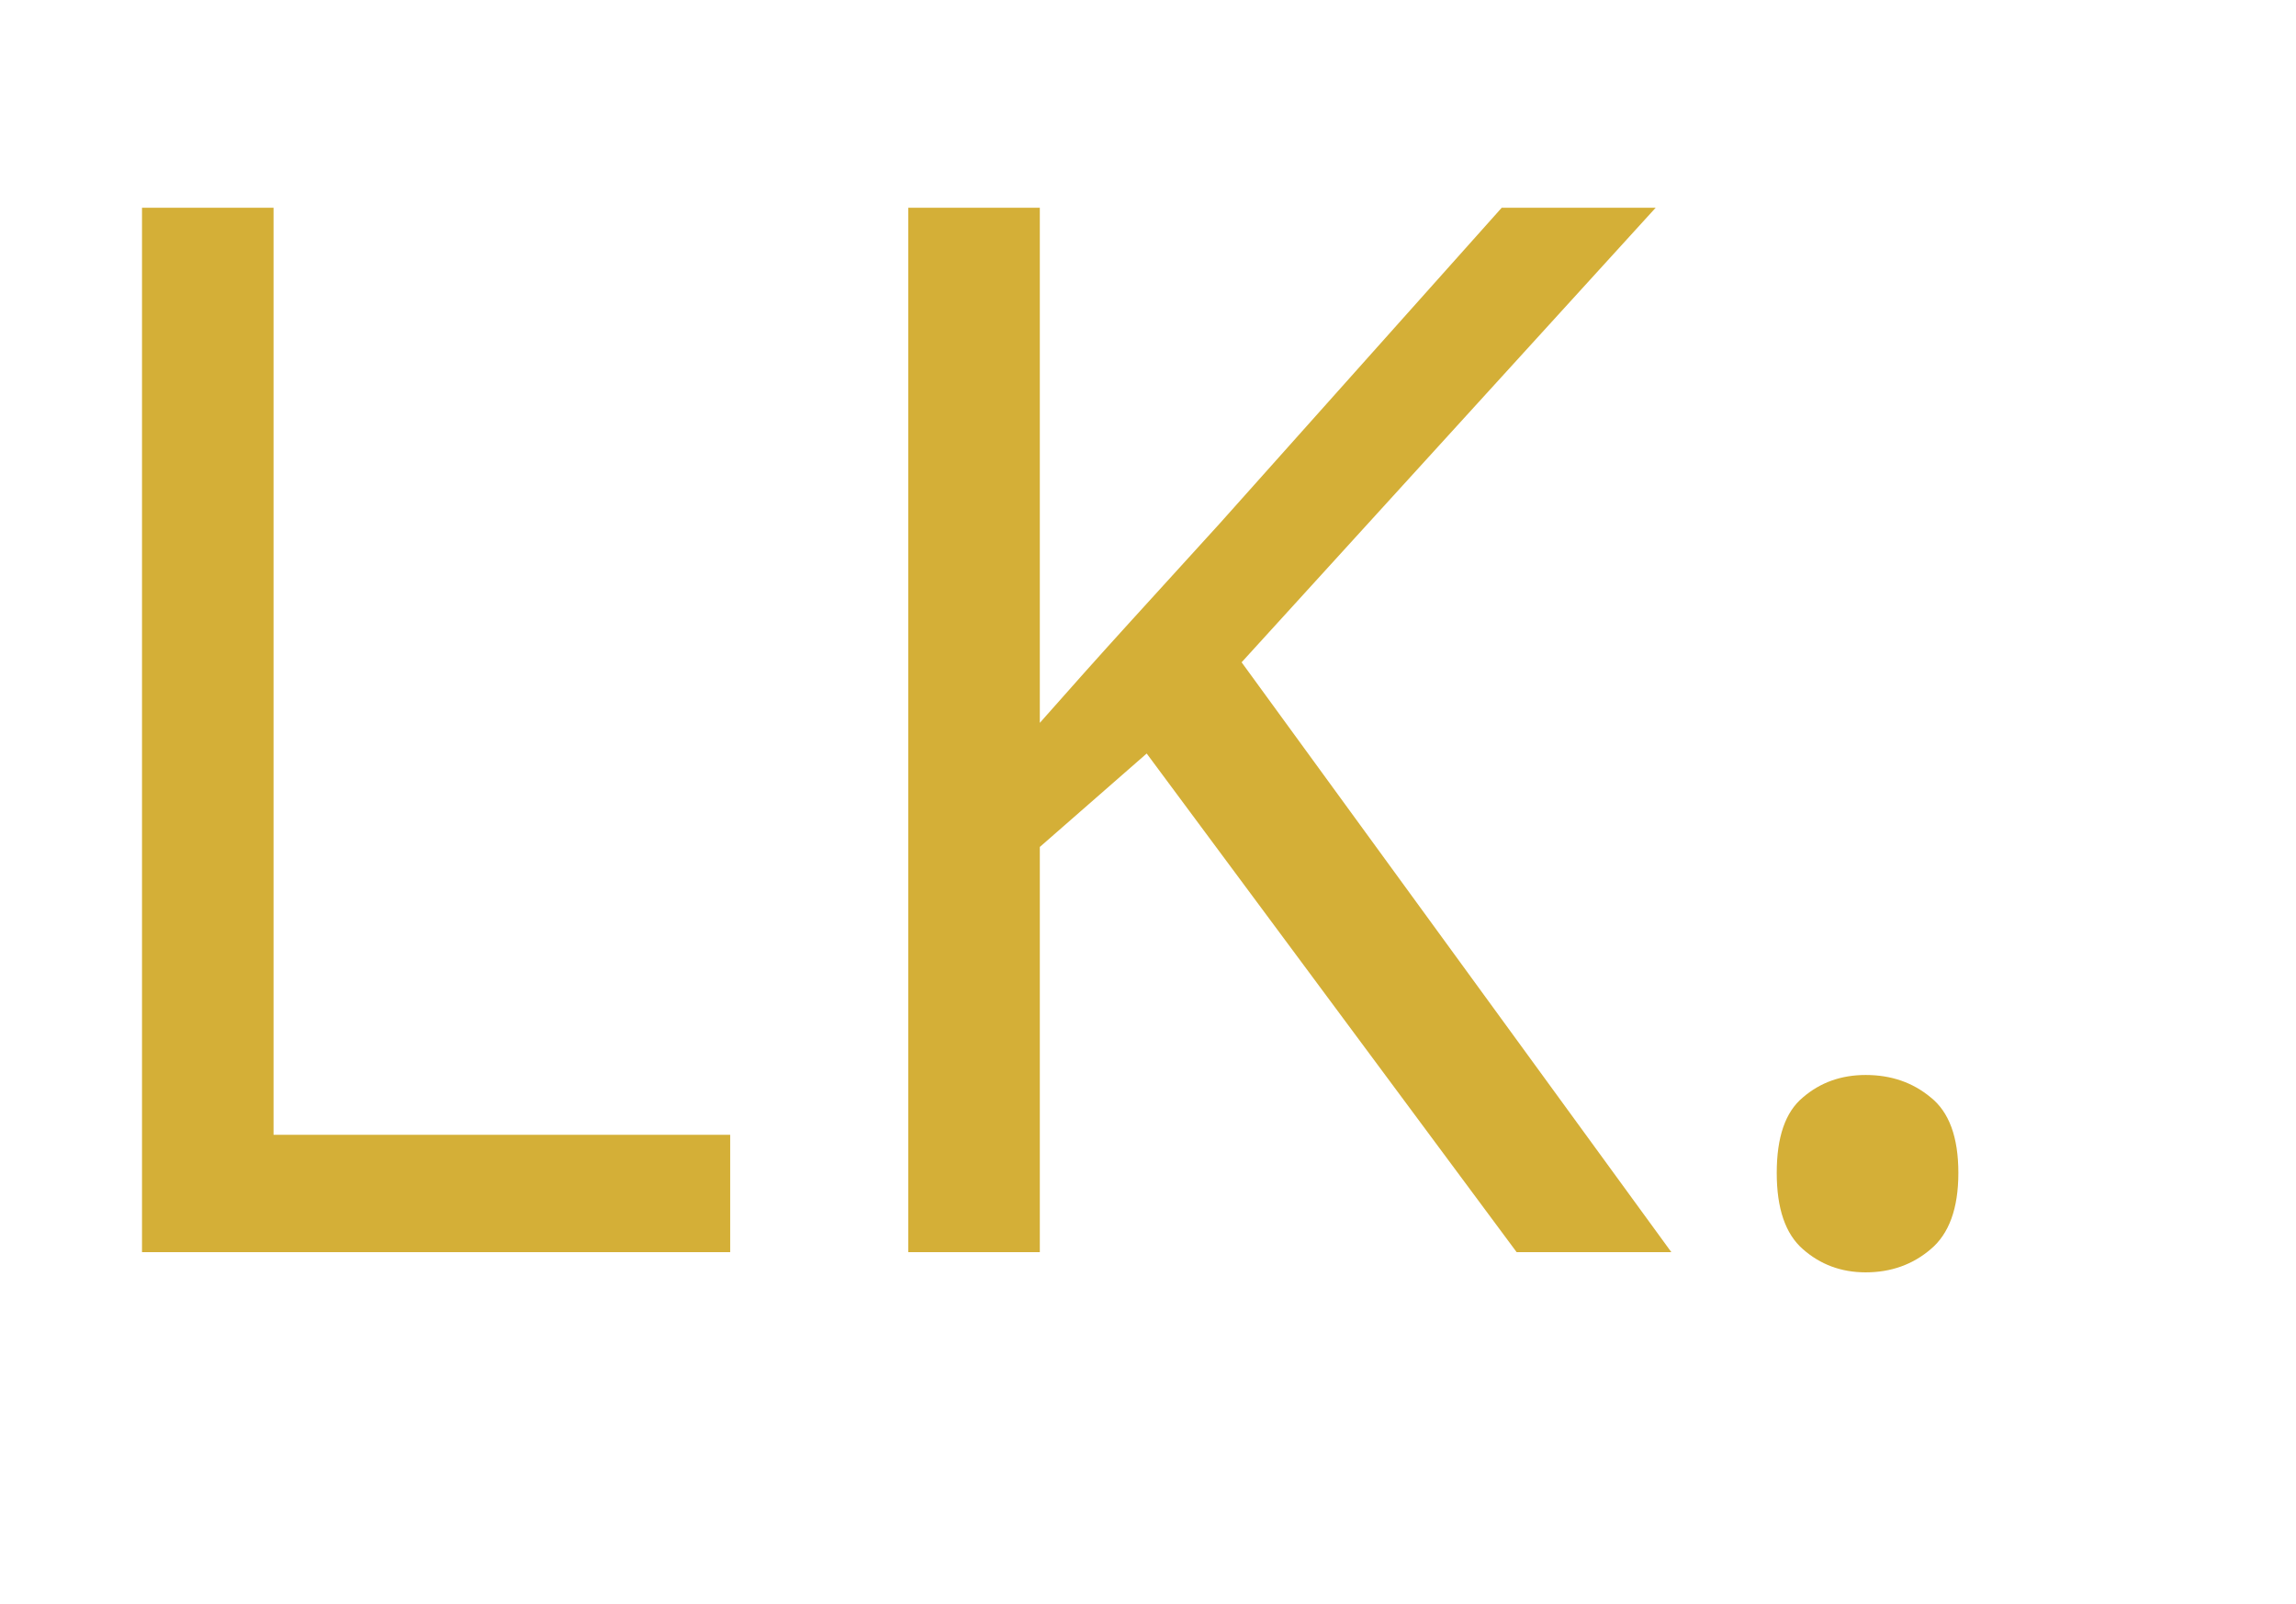
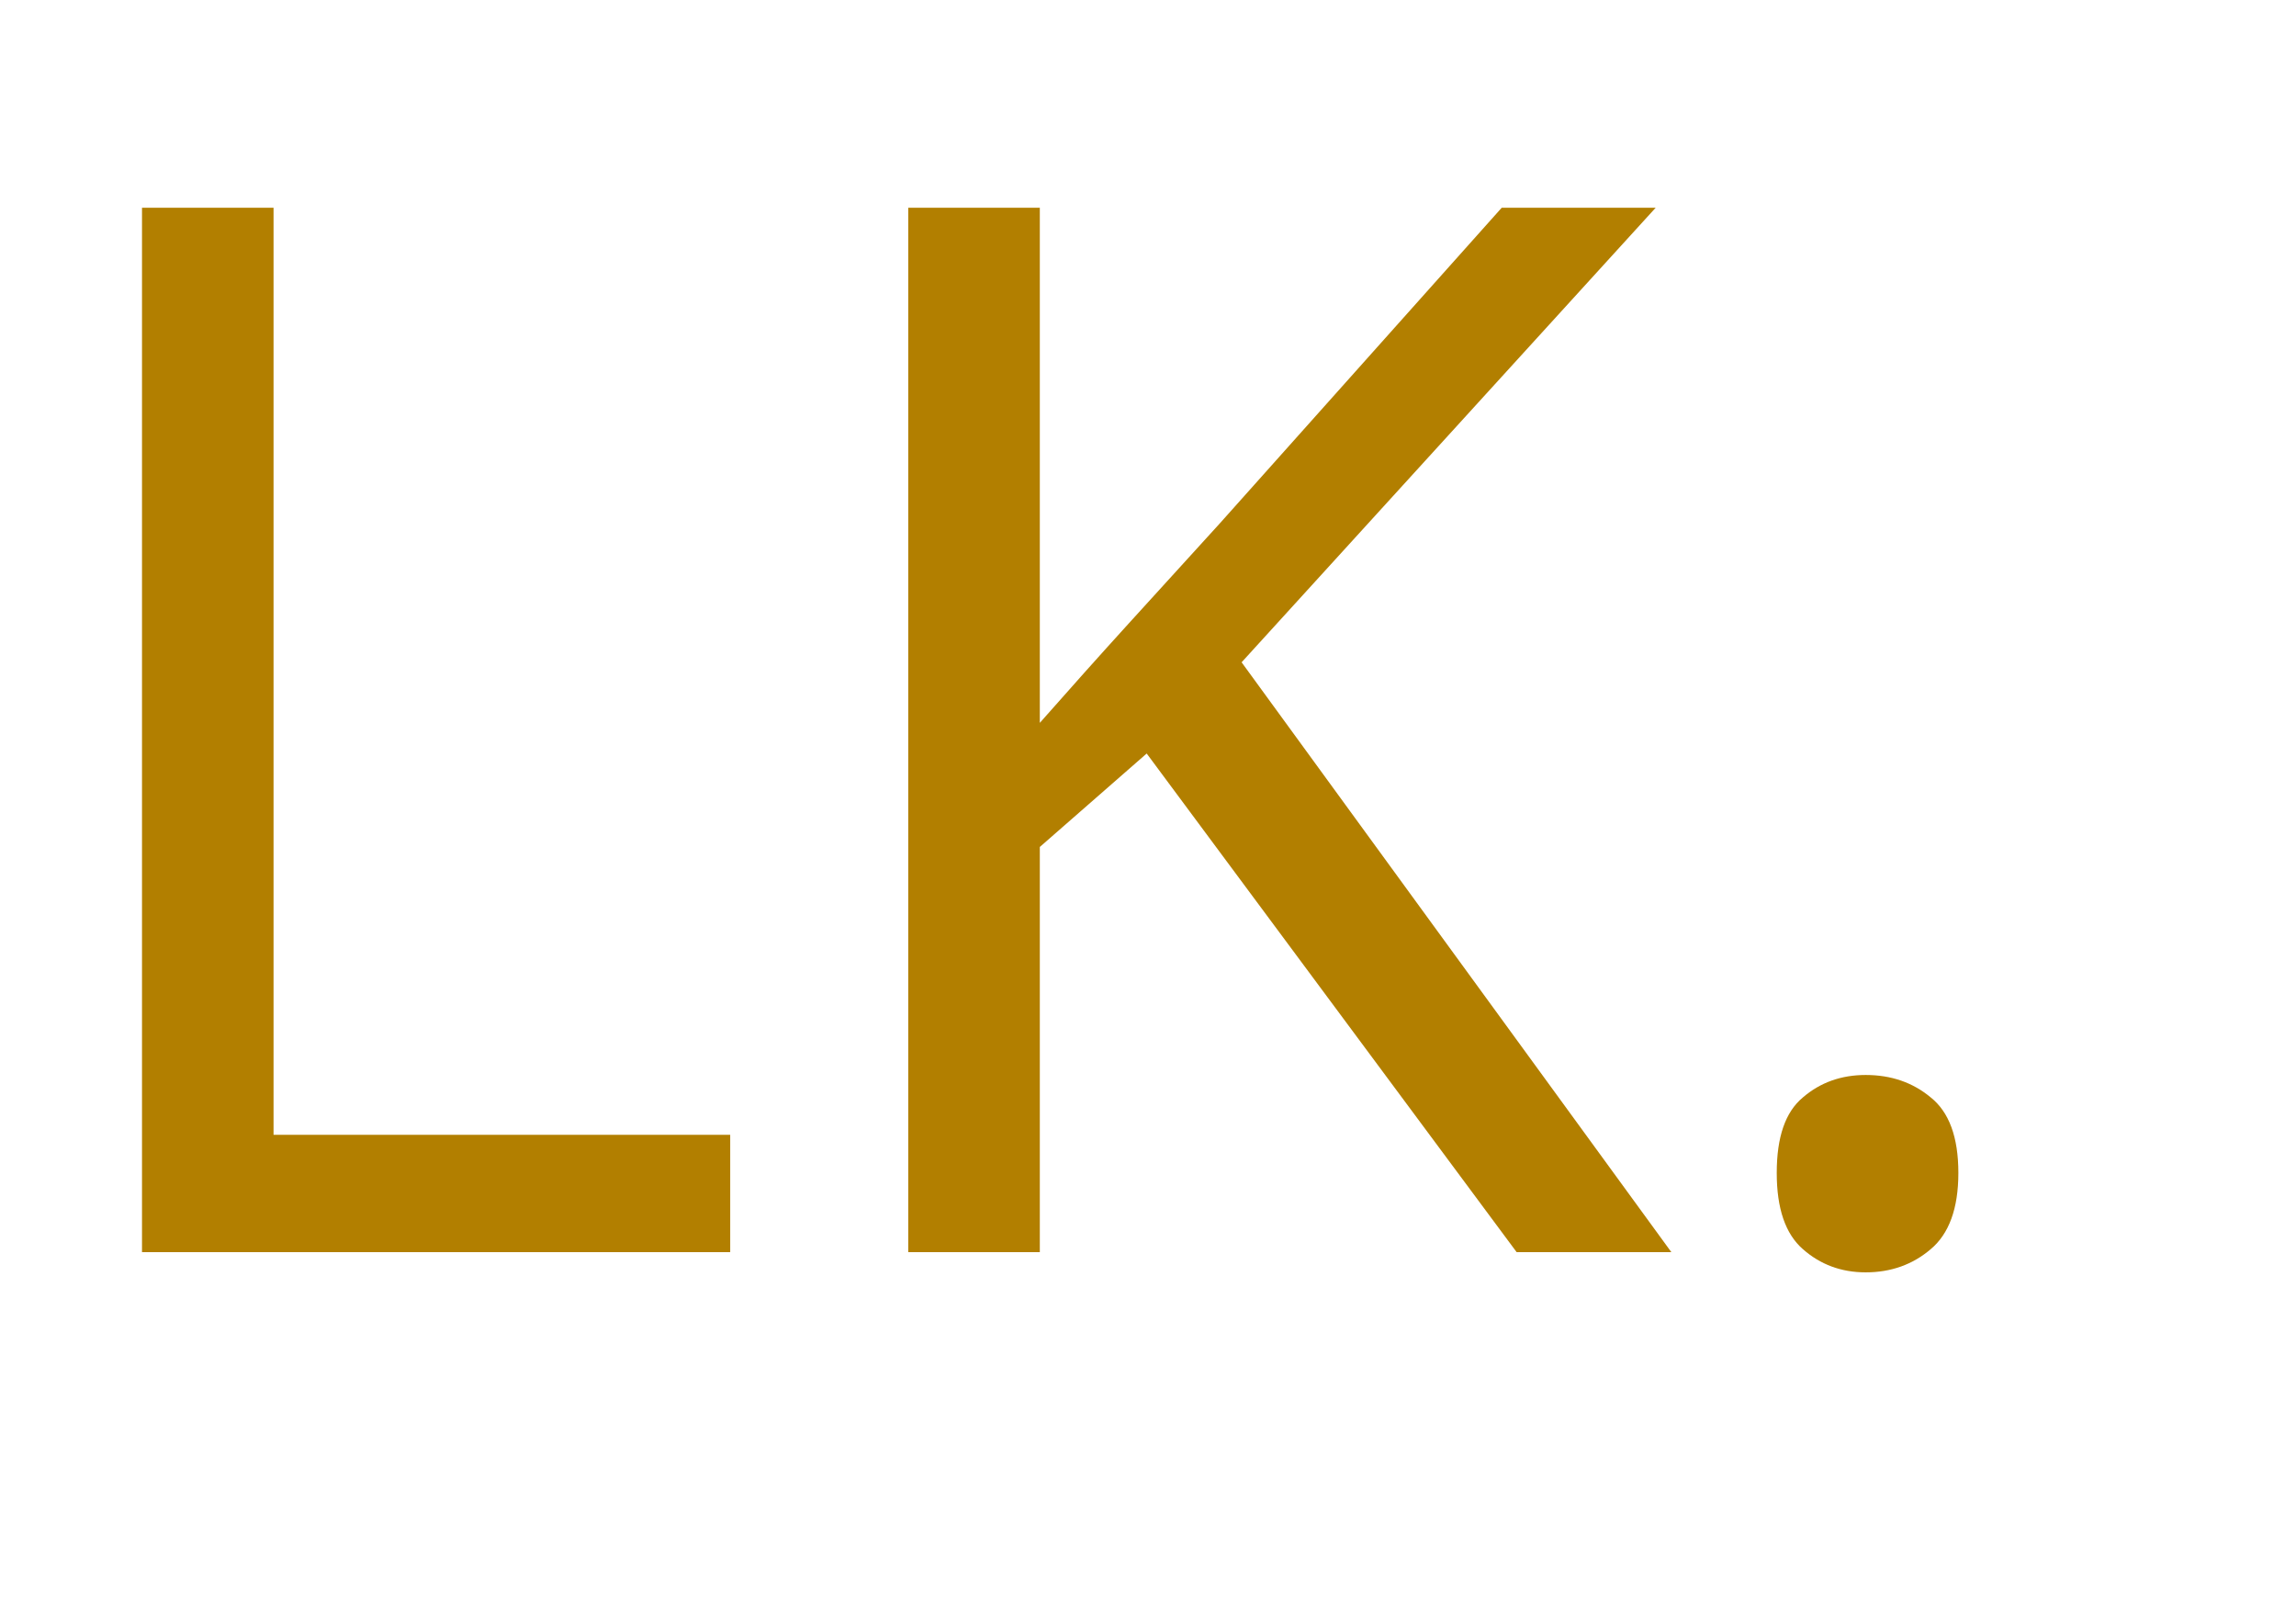
<svg xmlns="http://www.w3.org/2000/svg" viewBox="0 0 48 33.51">
  <defs>
    <style>
      .cls-1 {
        font-size: 30.57px;
-         fill: #d4af37;
+         fill: #B27F00;
        font-family: RatioModern, Ratio Modern;
      }
    </style>
  </defs>
  <g id="Layer_2" data-name="Layer 2">
    <g id="Layer_1-2" data-name="Layer 1">
      <text class="cls-1" transform="translate(0 26.17)">LK.</text>
    </g>
  </g>
</svg>
